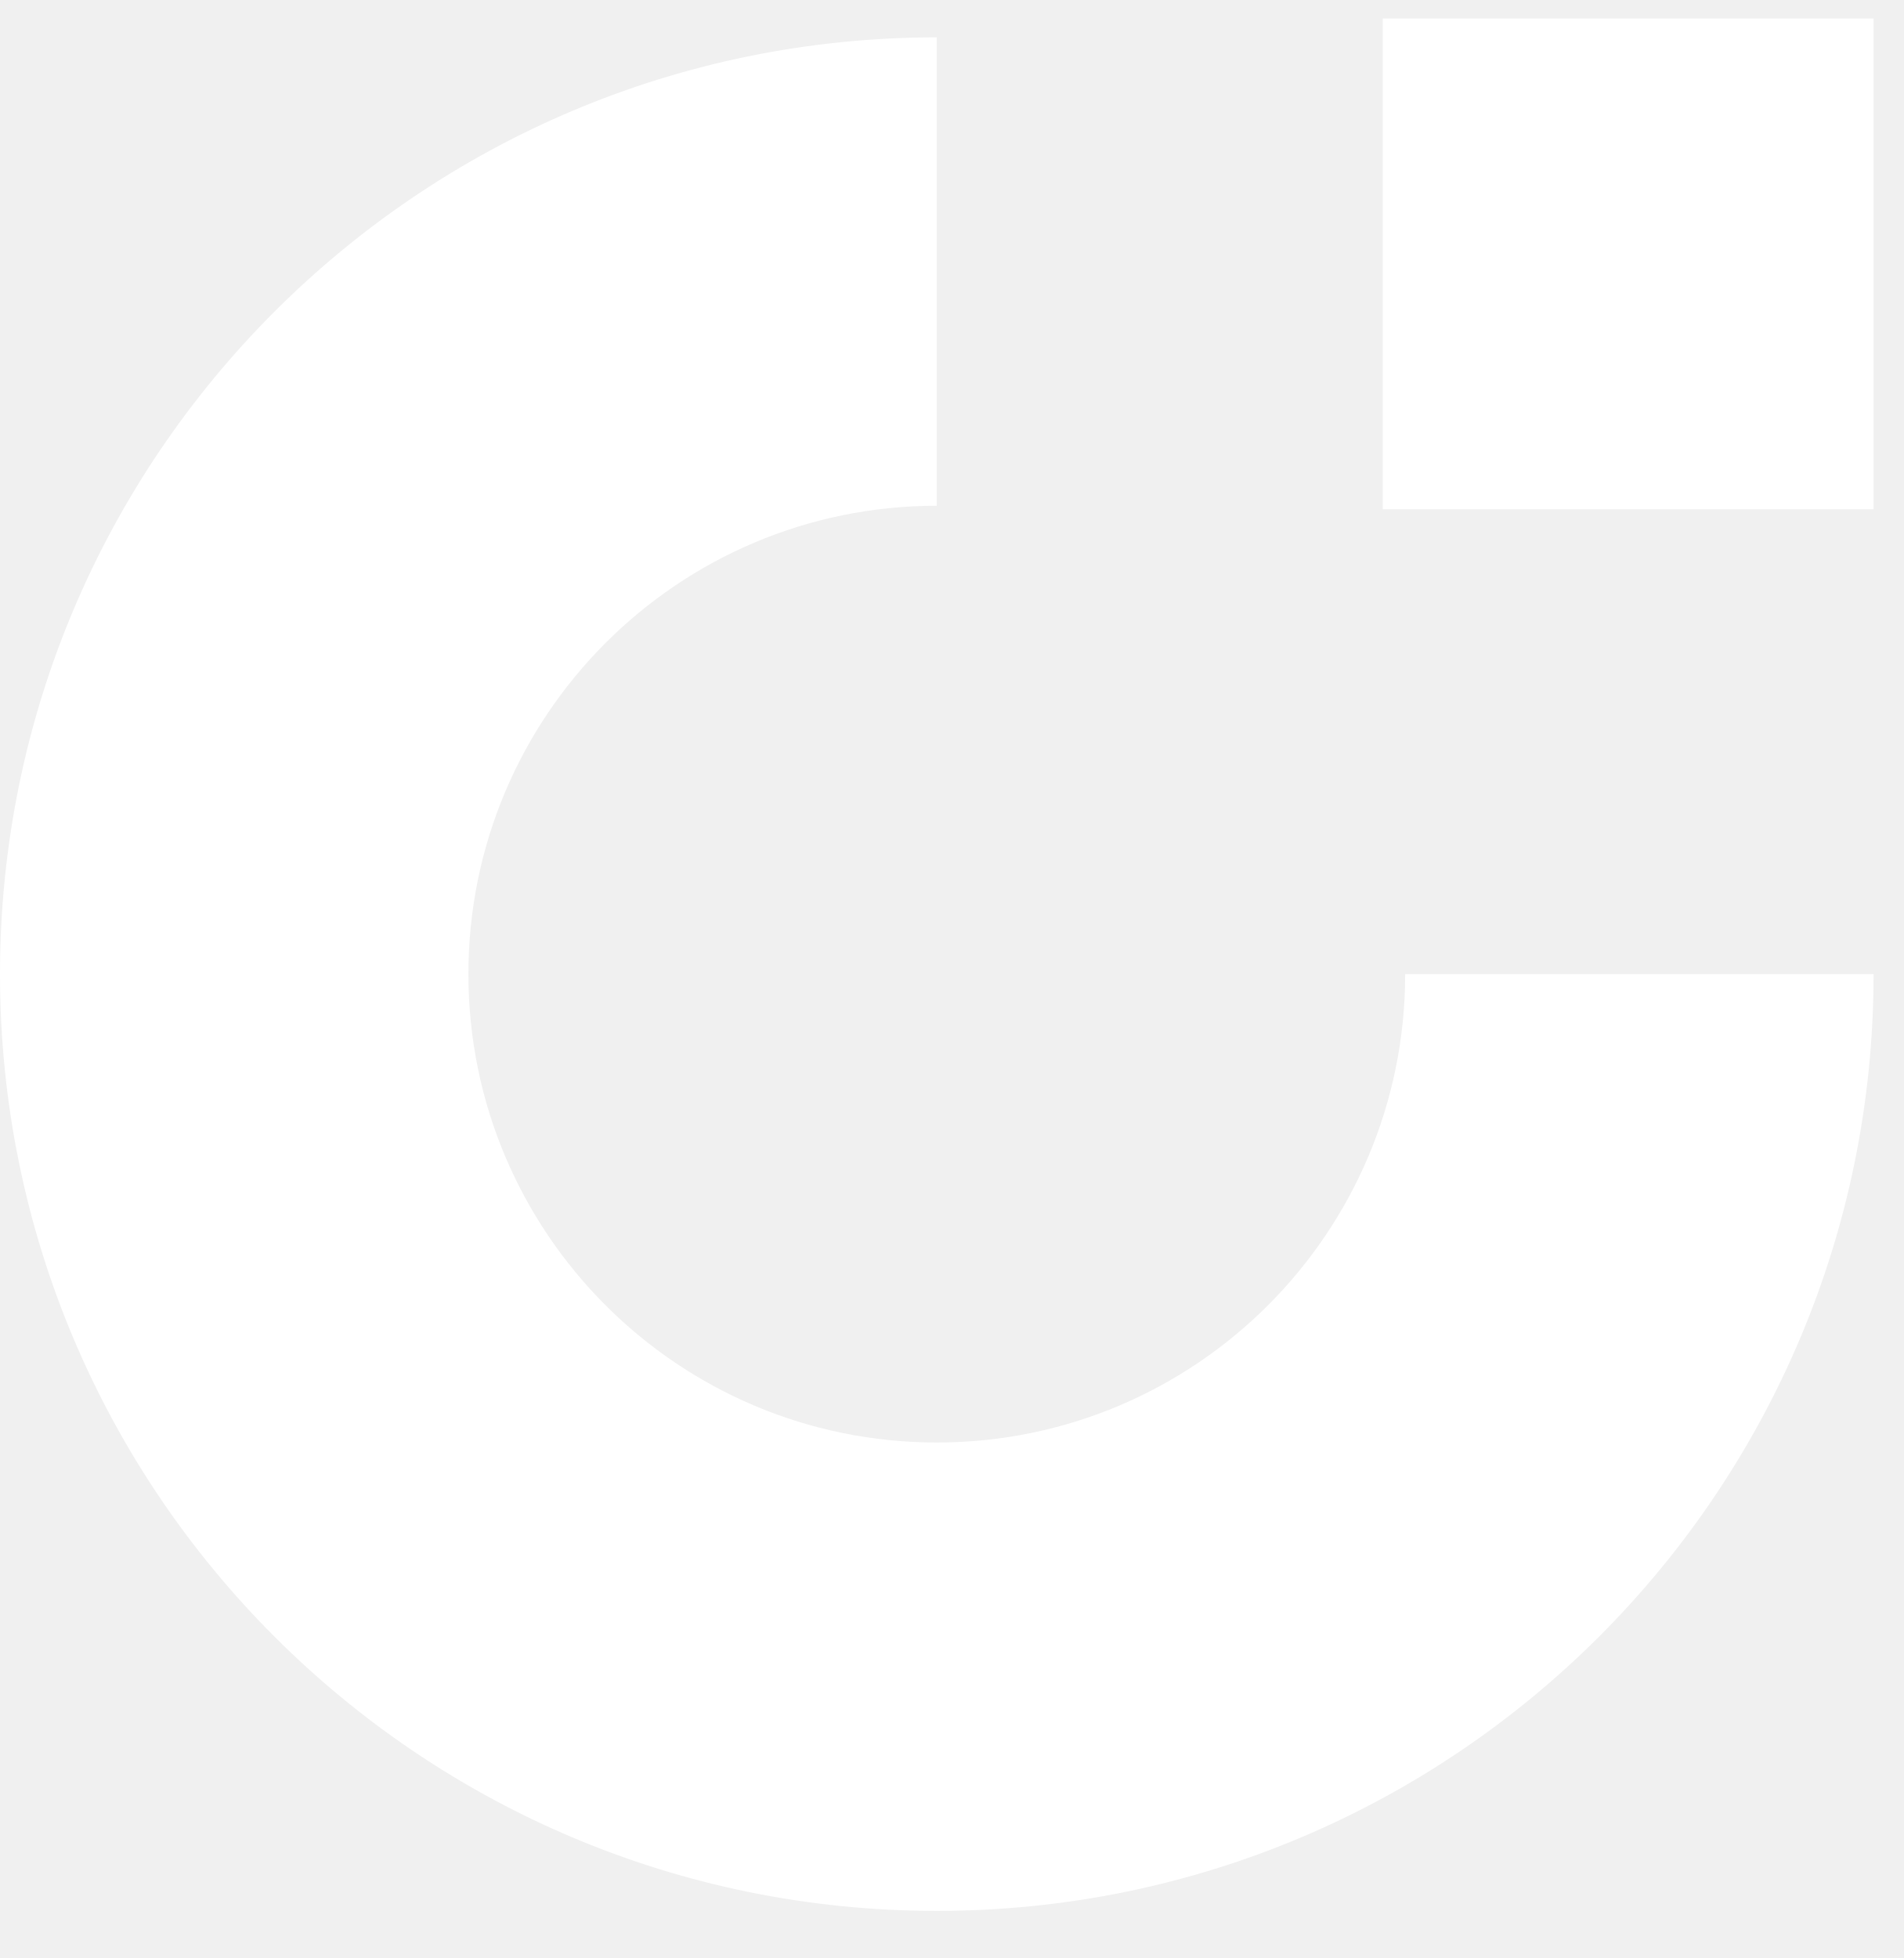
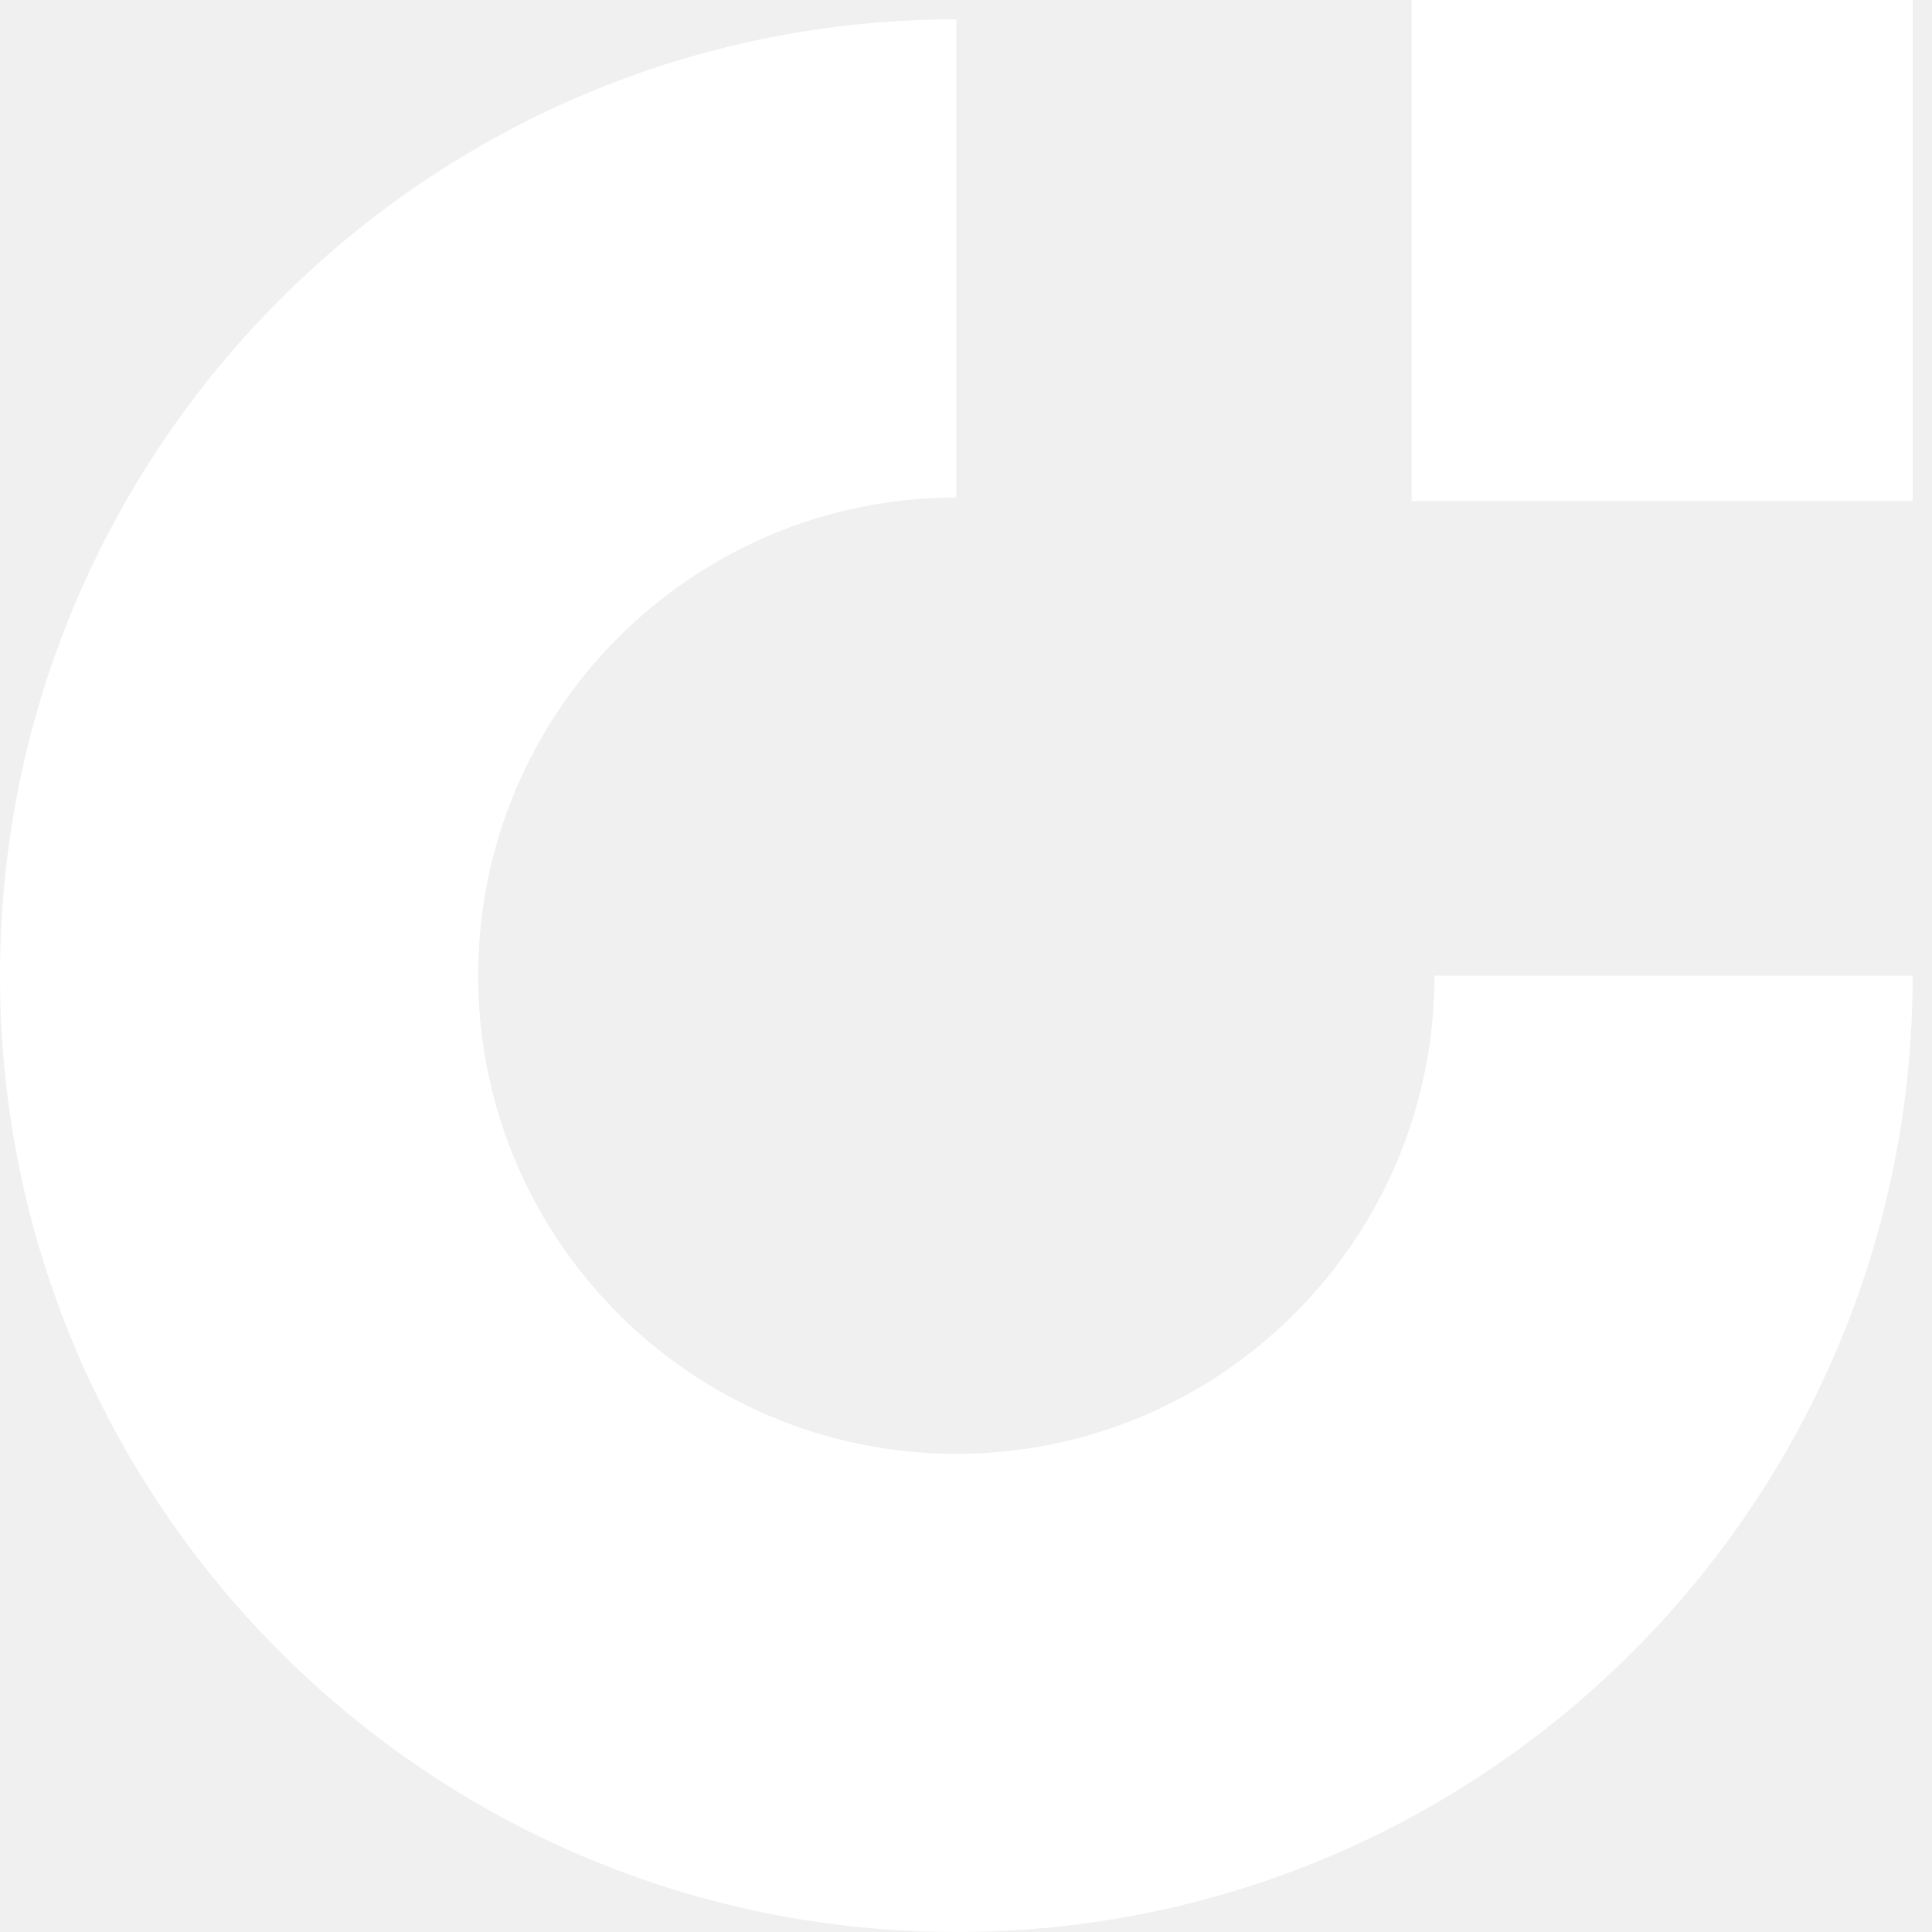
- <svg xmlns="http://www.w3.org/2000/svg" width="35" height="36" viewBox="0 0 35 36" fill="none">
-   <path d="M25.835 17.91C25.835 22.666 21.979 26.522 17.223 26.522C12.467 26.522 8.612 22.666 8.612 17.91C8.612 13.154 12.467 9.299 17.223 9.299V0.687C7.711 0.687 0 8.398 0 17.91C0 27.423 7.711 35.134 17.223 35.134C26.735 35.134 34.447 27.423 34.447 17.91H25.835Z" fill="white" />
-   <rect x="25.423" y="0.34" width="9.024" height="9.024" fill="white" />
+ <svg xmlns="http://www.w3.org/2000/svg" width="24" height="24" viewBox="0 0 24 24" fill="none">
+   <path d="M17.82 12.12C17.82 15.4 15.161 18.06 11.88 18.06C8.6 18.06 5.94 15.4 5.94 12.12C5.94 8.839 8.6 6.18 11.88 6.18V0.24C5.319 0.24 0 5.559 0 12.12C0 18.681 5.319 24 11.88 24C18.441 24 23.76 18.681 23.76 12.12H17.82Z" fill="white" />
+   <rect x="17.536" width="6.224" height="6.224" fill="white" />
</svg>
